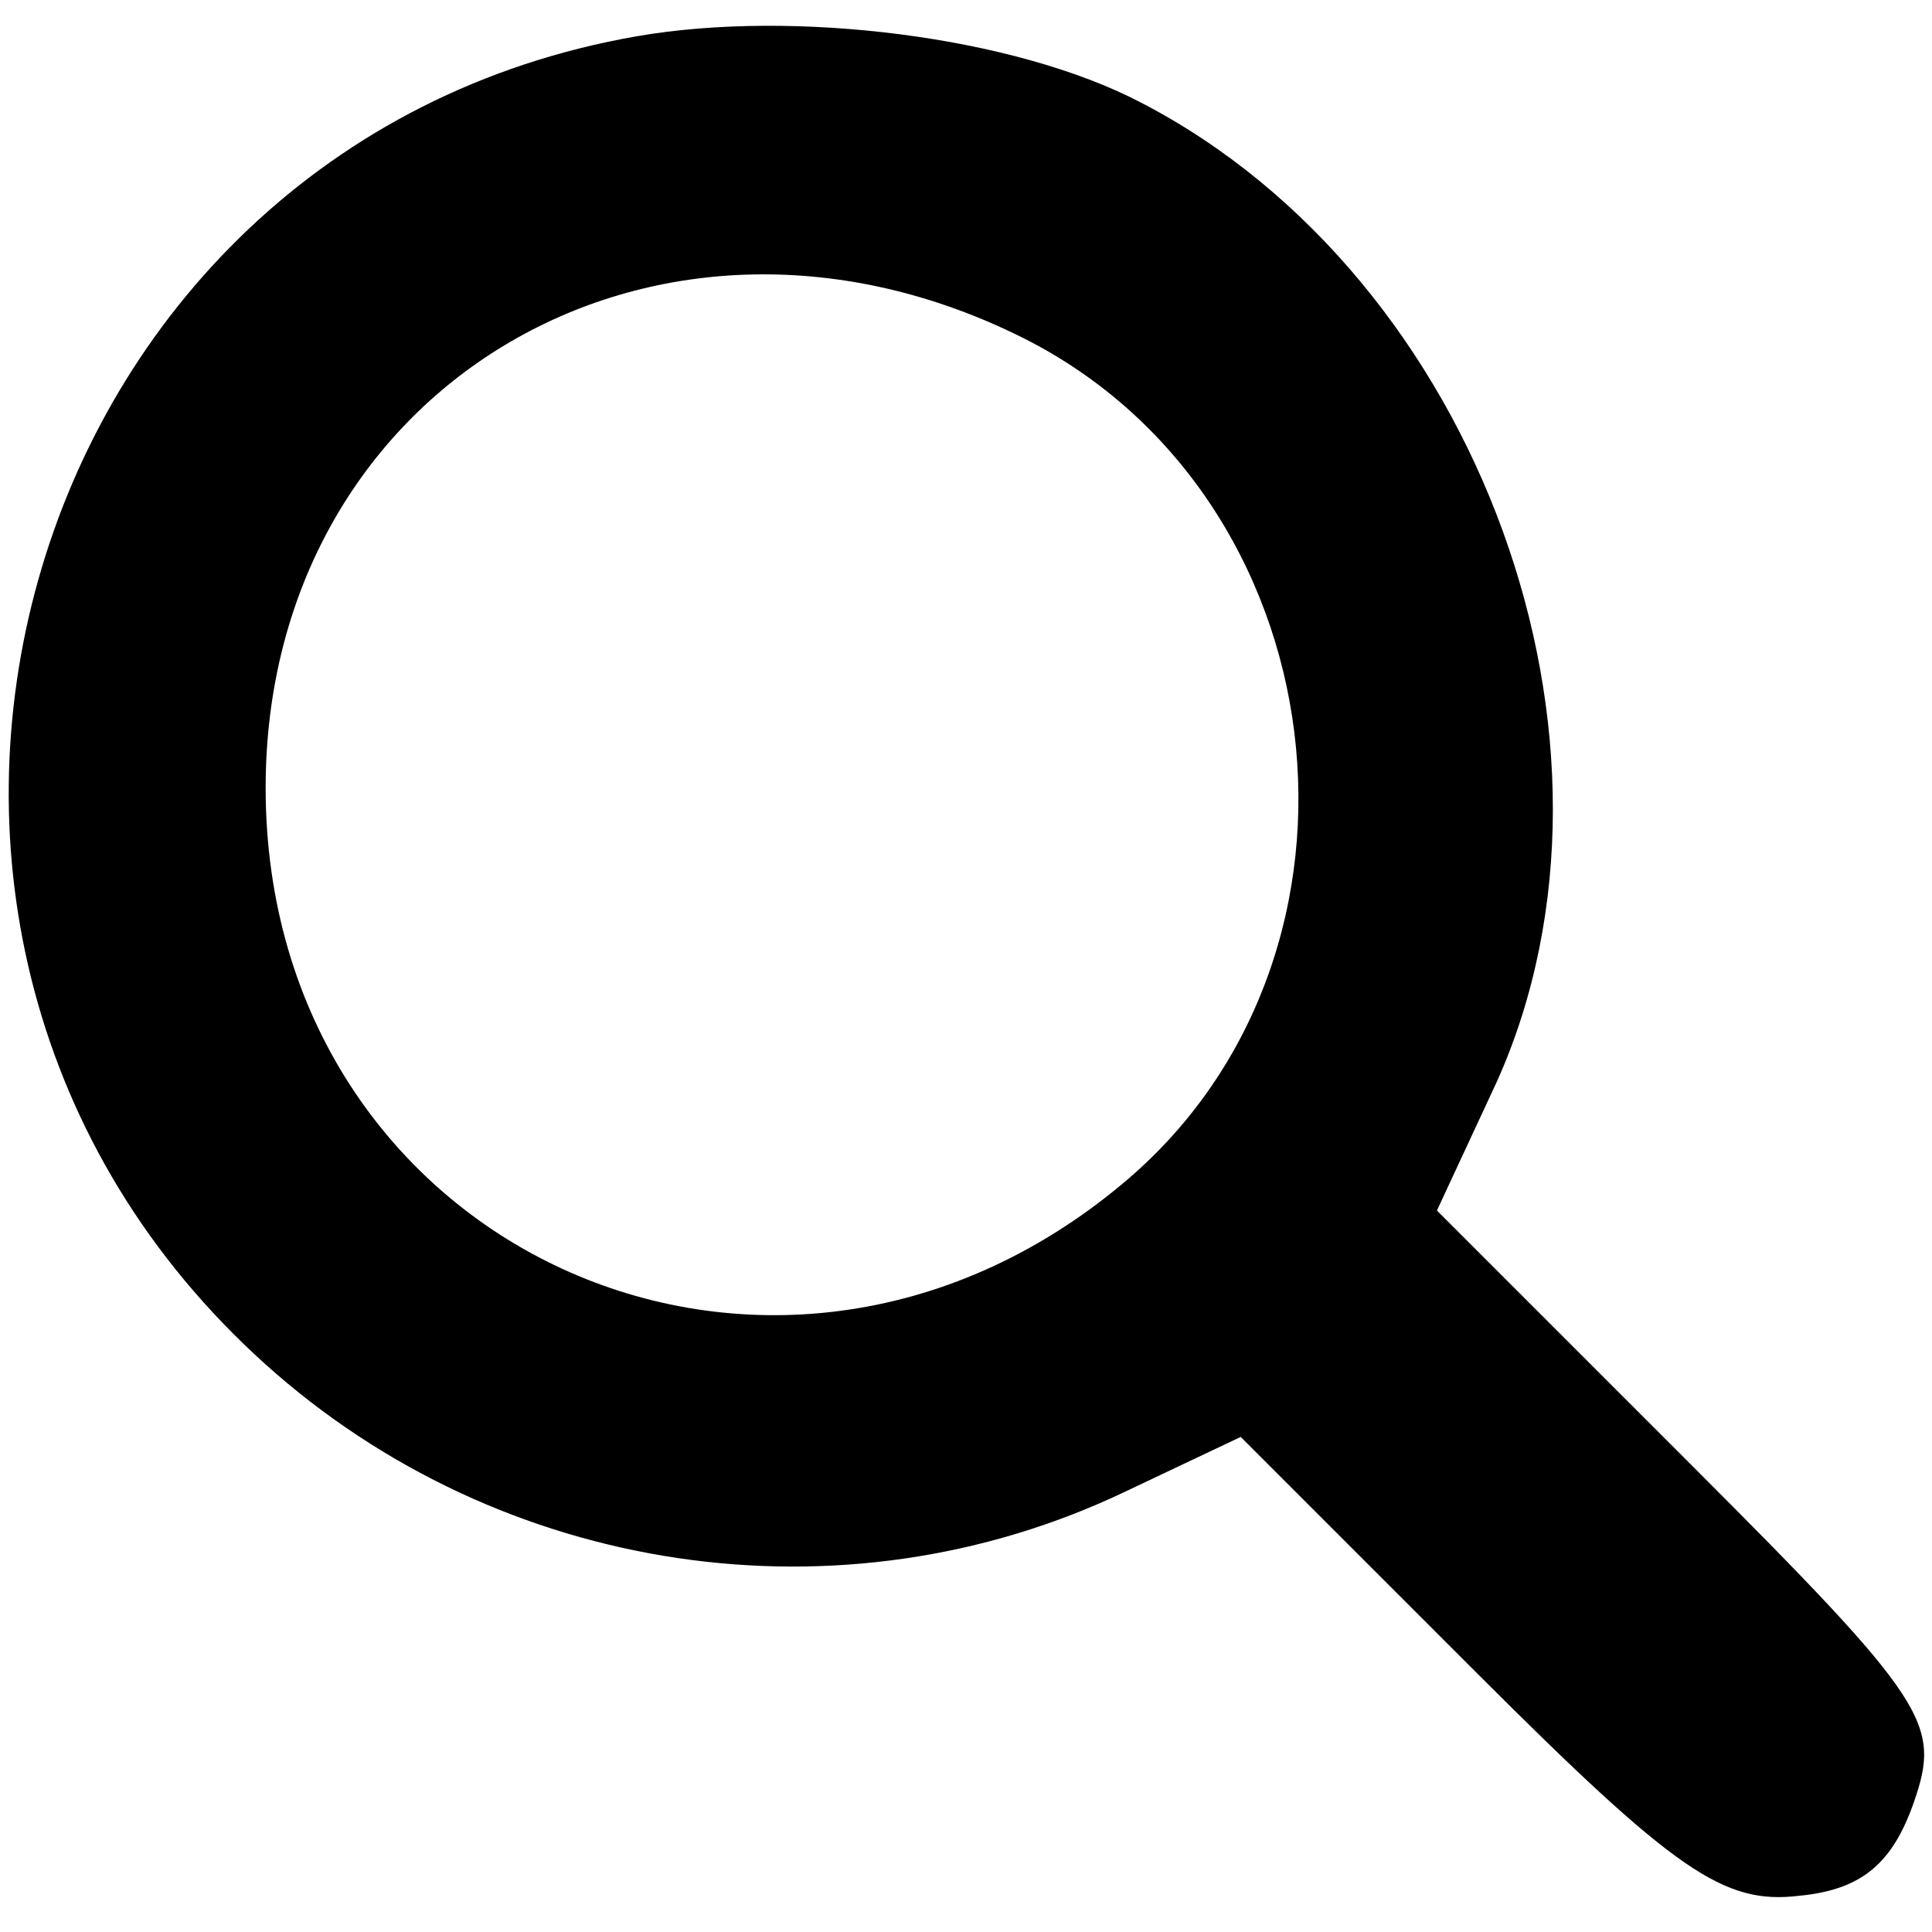
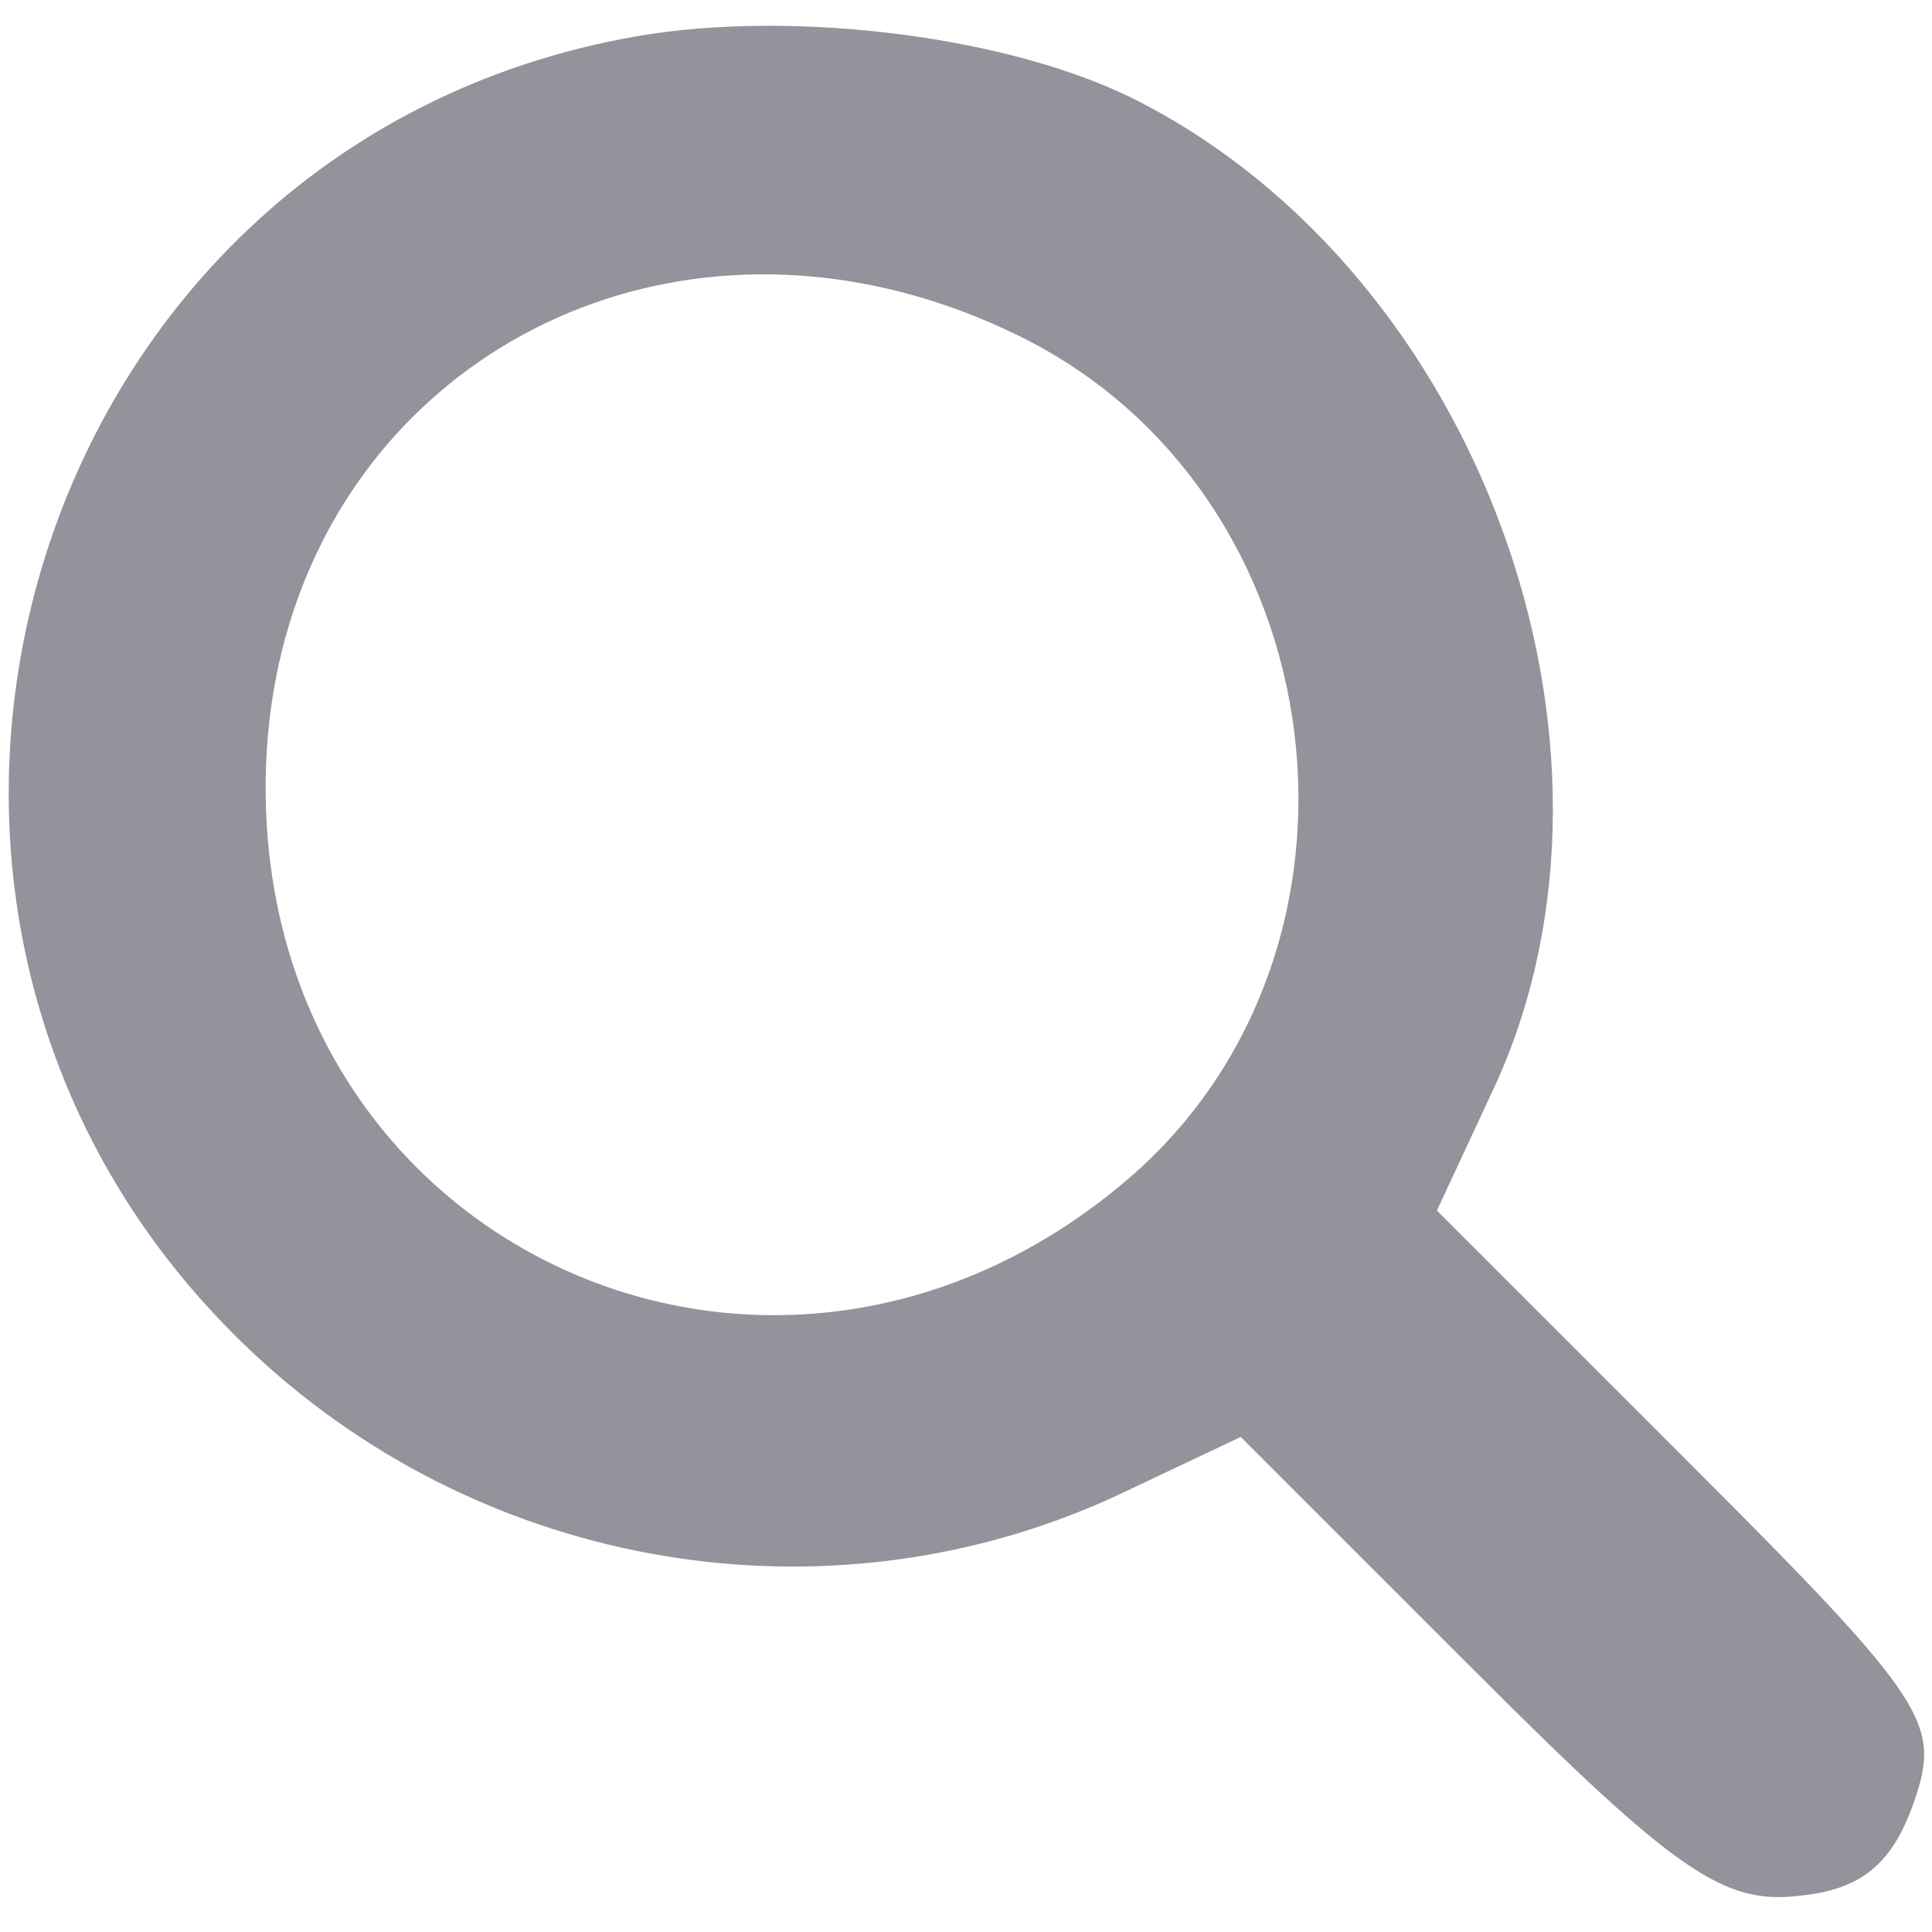
<svg xmlns="http://www.w3.org/2000/svg" version="1.0" width="64pt" height="64pt" viewBox="0 0 64 64" preserveAspectRatio="xMidYMid meet">
-   <g transform="translate(0,64) scale(0.1,-0.1)" fill="#000000" stroke="none">
+   <g transform="translate(0,64) scale(0.1,-0.1)" fill="#94929a" stroke="none">
    <path d="M211 628 c-207 -36 -281 -298 -123 -440 78 -70 191 -87 285 -42 l38 18 78 -78 c66 -66 82 -77 107 -74 21 2 31 11 38 31 9 26 5 33 -74 112 l-84 84 20 43 c50 112 -6 266 -118 324 -42 22 -115 31 -167 22z m126 -99 c107 -52 126 -205 35 -281 -117 -98 -284 -21 -284 131 0 132 128 209 249 150z" />
  </g>
</svg>
